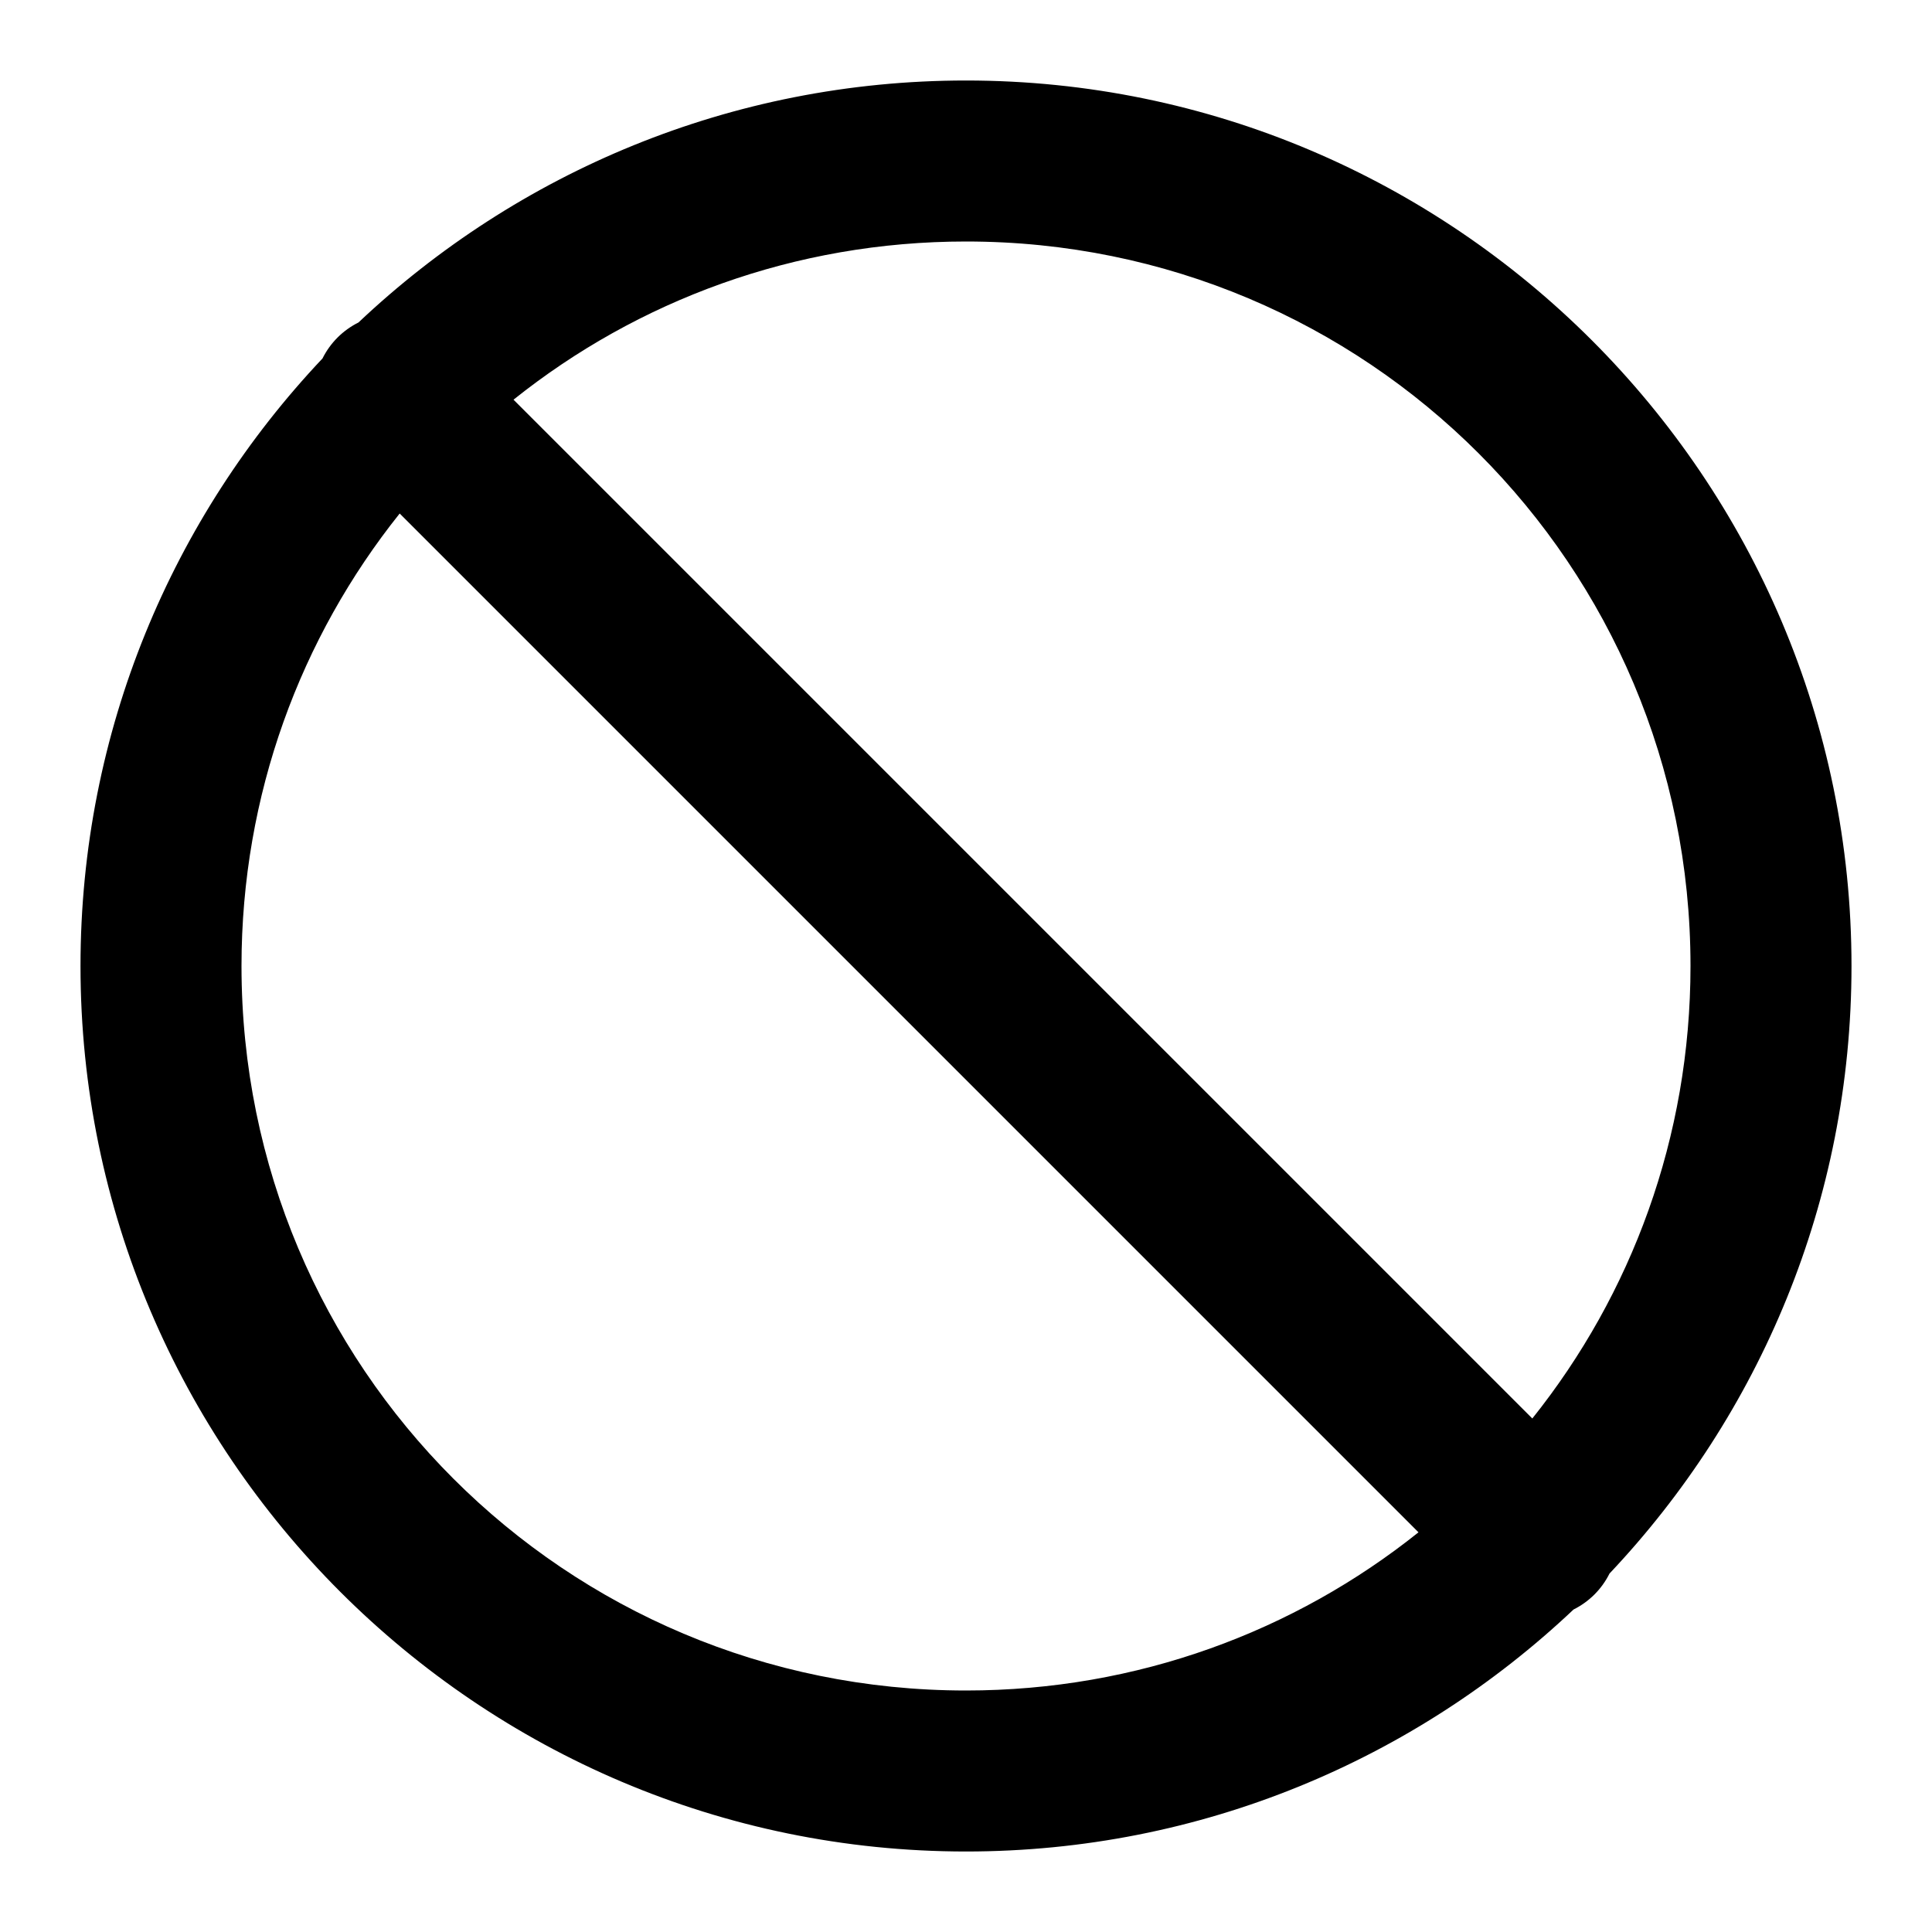
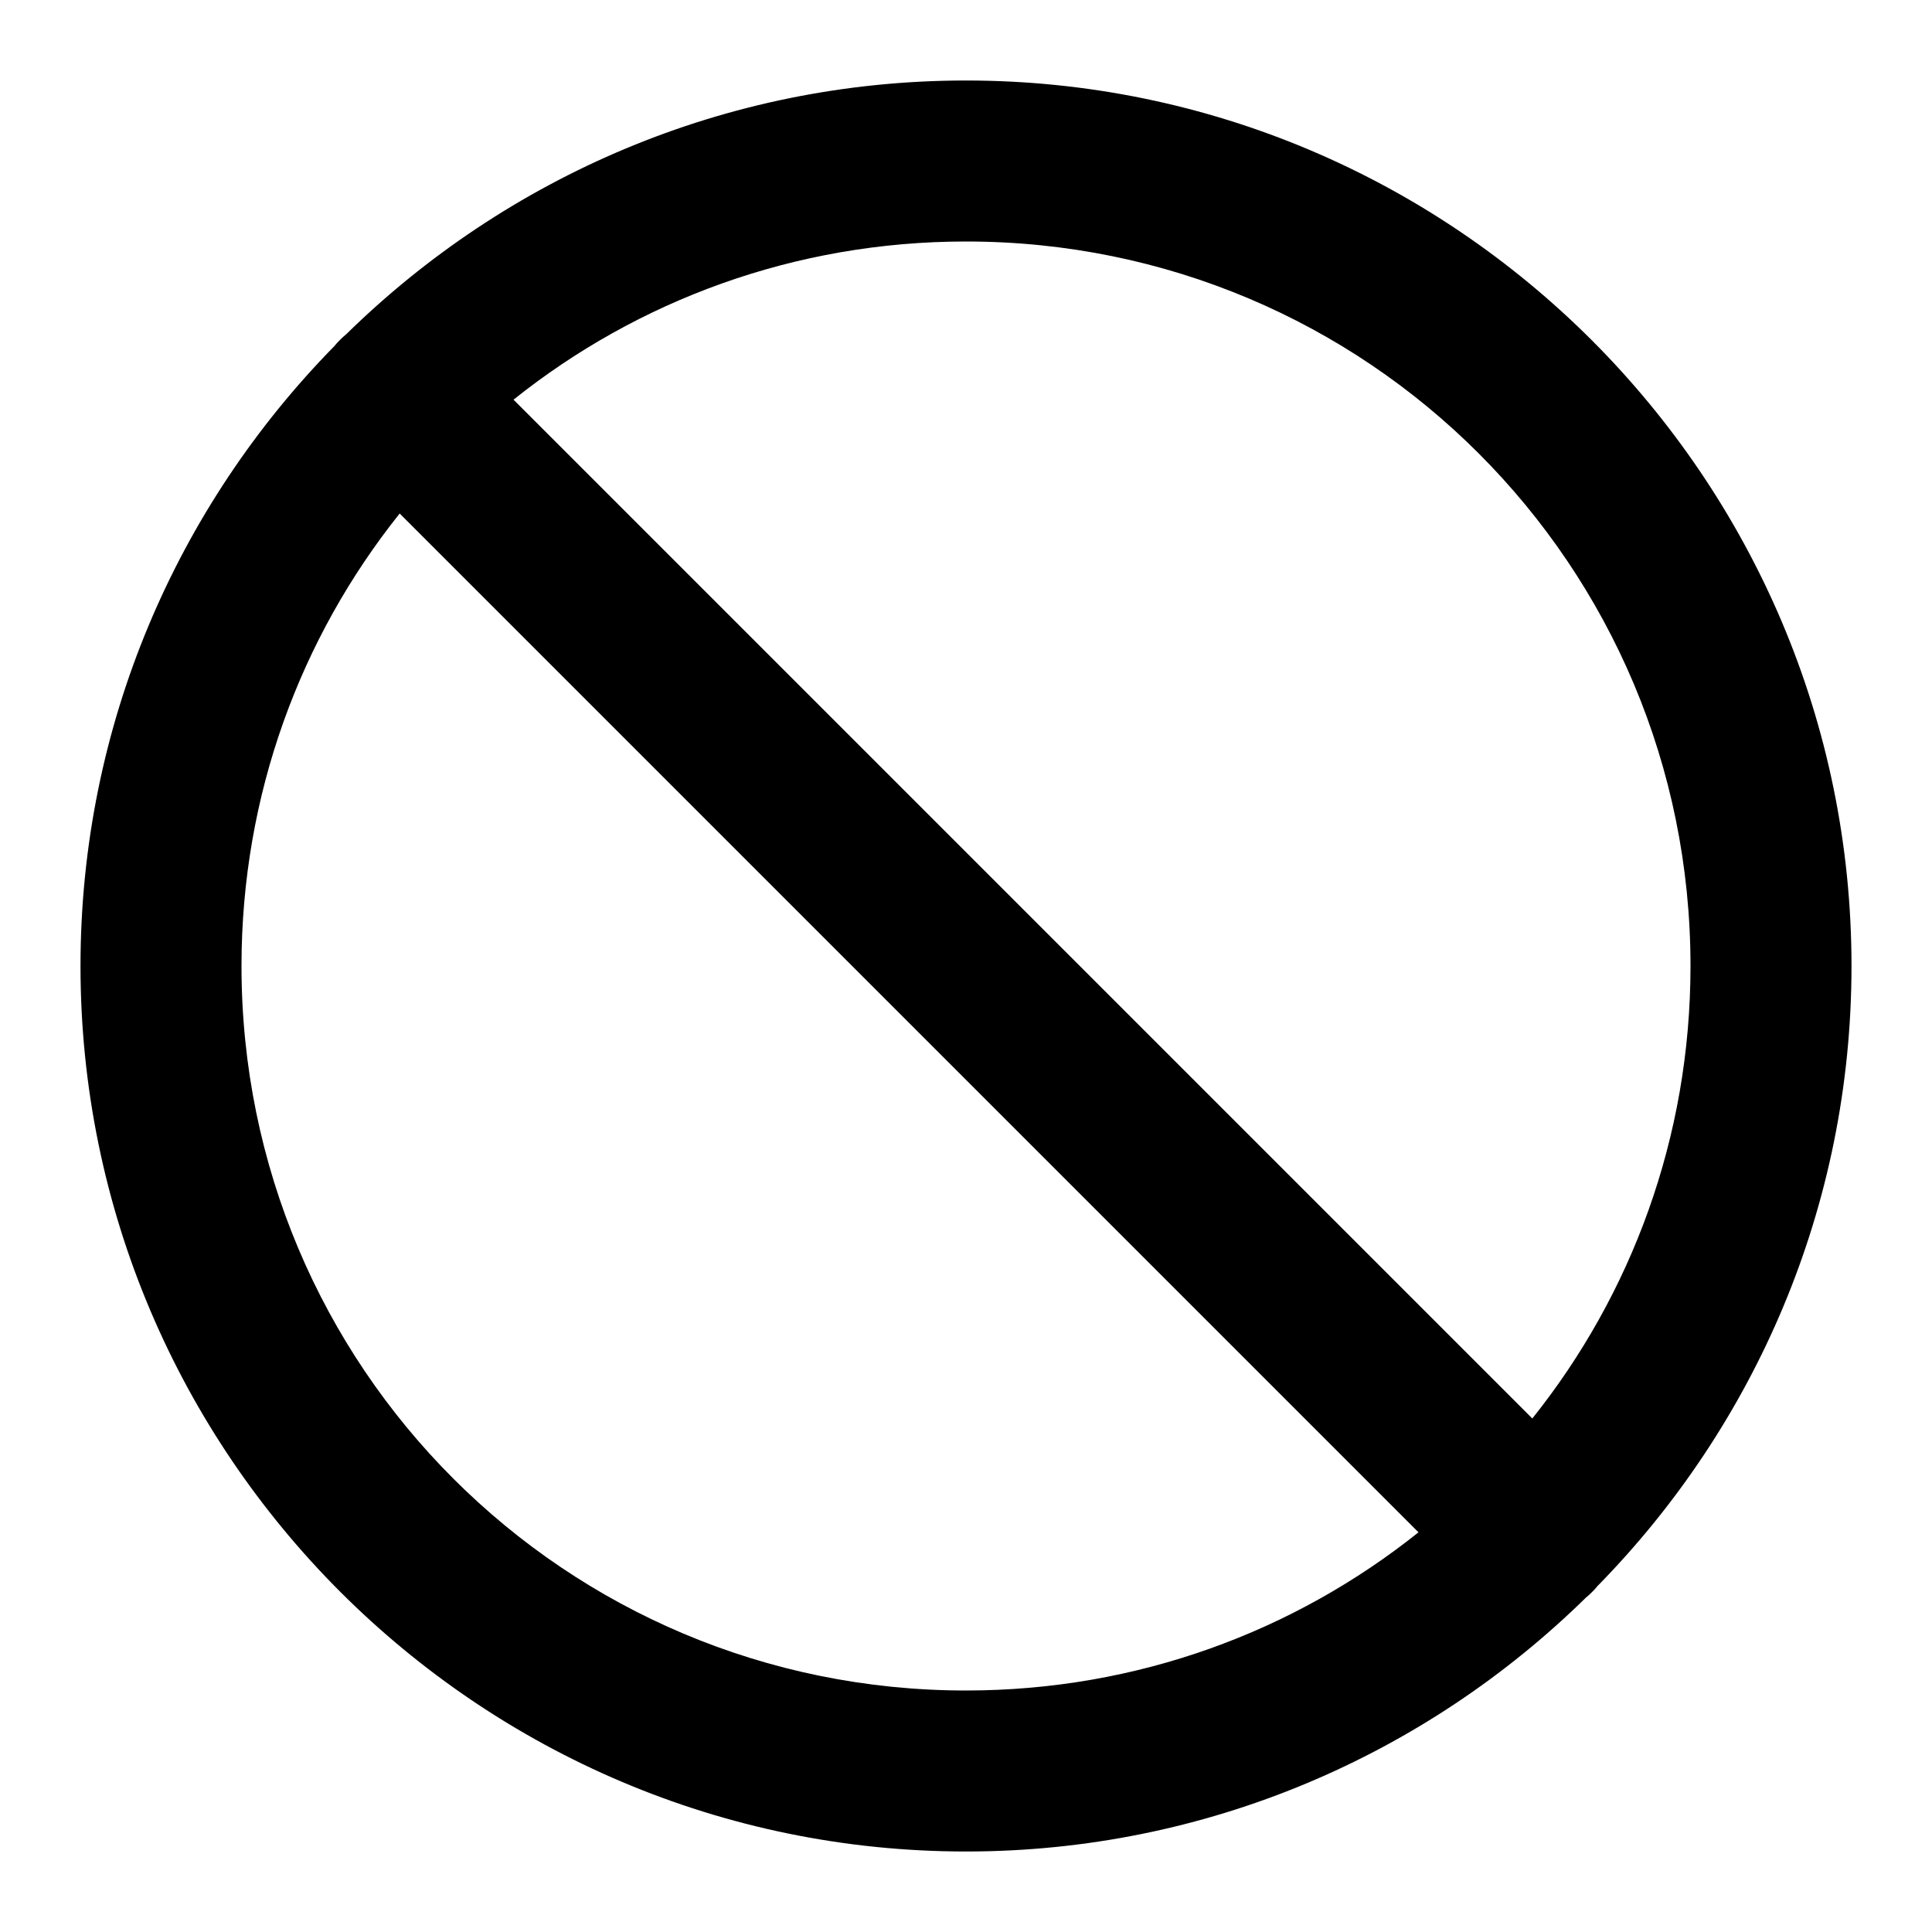
<svg xmlns="http://www.w3.org/2000/svg" width="24" height="24" viewBox="0 0 24 24" fill="currentColor" tags="cancel,no,stop,forbidden,prohibited,error,incorrect,mistake,wrong,failure,circle,slash,null,void" categories="account">
-   <path d="M 12 1 C 9.082 1 6.425 2.143 4.453 4.006 A 1 1 0 0 0 4.193 4.193 A 1 1 0 0 0 4.006 4.453 C 2.143 6.425 1 9.081 1 12 C 1 18.063 5.937 23 12 23 C 14.919 23 17.575 21.857 19.547 19.994 A 1 1 0 0 0 19.807 19.807 A 1 1 0 0 0 19.994 19.547 C 21.857 17.575 23 14.919 23 12 C 23 5.937 18.063 1 12 1 z M 12 3 C 16.982 3 21 7.018 21 12 C 21 14.13 20.265 16.082 19.035 17.621 L 6.379 4.965 C 7.918 3.735 9.87 3 12 3 z M 4.965 6.379 L 17.621 19.035 C 16.082 20.265 14.13 21 12 21 C 7.018 21 3 16.982 3 12 C 3 9.87 3.735 7.918 4.965 6.379 z " />
+   <path d="M 12 1 C 9.006 1 6.287 2.204 4.301 4.152 A 1 1 0 0 0 4.223 4.223 A 1 1 0 0 0 4.152 4.301 C 2.204 6.287 1 9.006 1 12 C 1 18.063 5.937 23 12 23 C 14.994 23 17.713 21.796 19.699 19.848 A 1 1 0 0 0 19.777 19.777 A 1 1 0 0 0 19.848 19.699 C 21.796 17.713 23 14.994 23 12 C 23 5.937 18.063 1 12 1 z M 12 3 C 16.982 3 21 7.018 21 12 C 21 14.13 20.265 16.082 19.035 17.621 L 6.379 4.965 C 7.918 3.735 9.87 3 12 3 z M 4.965 6.379 L 17.621 19.035 C 16.082 20.265 14.13 21 12 21 C 7.018 21 3 16.982 3 12 C 3 9.87 3.735 7.918 4.965 6.379 z " />
</svg>
